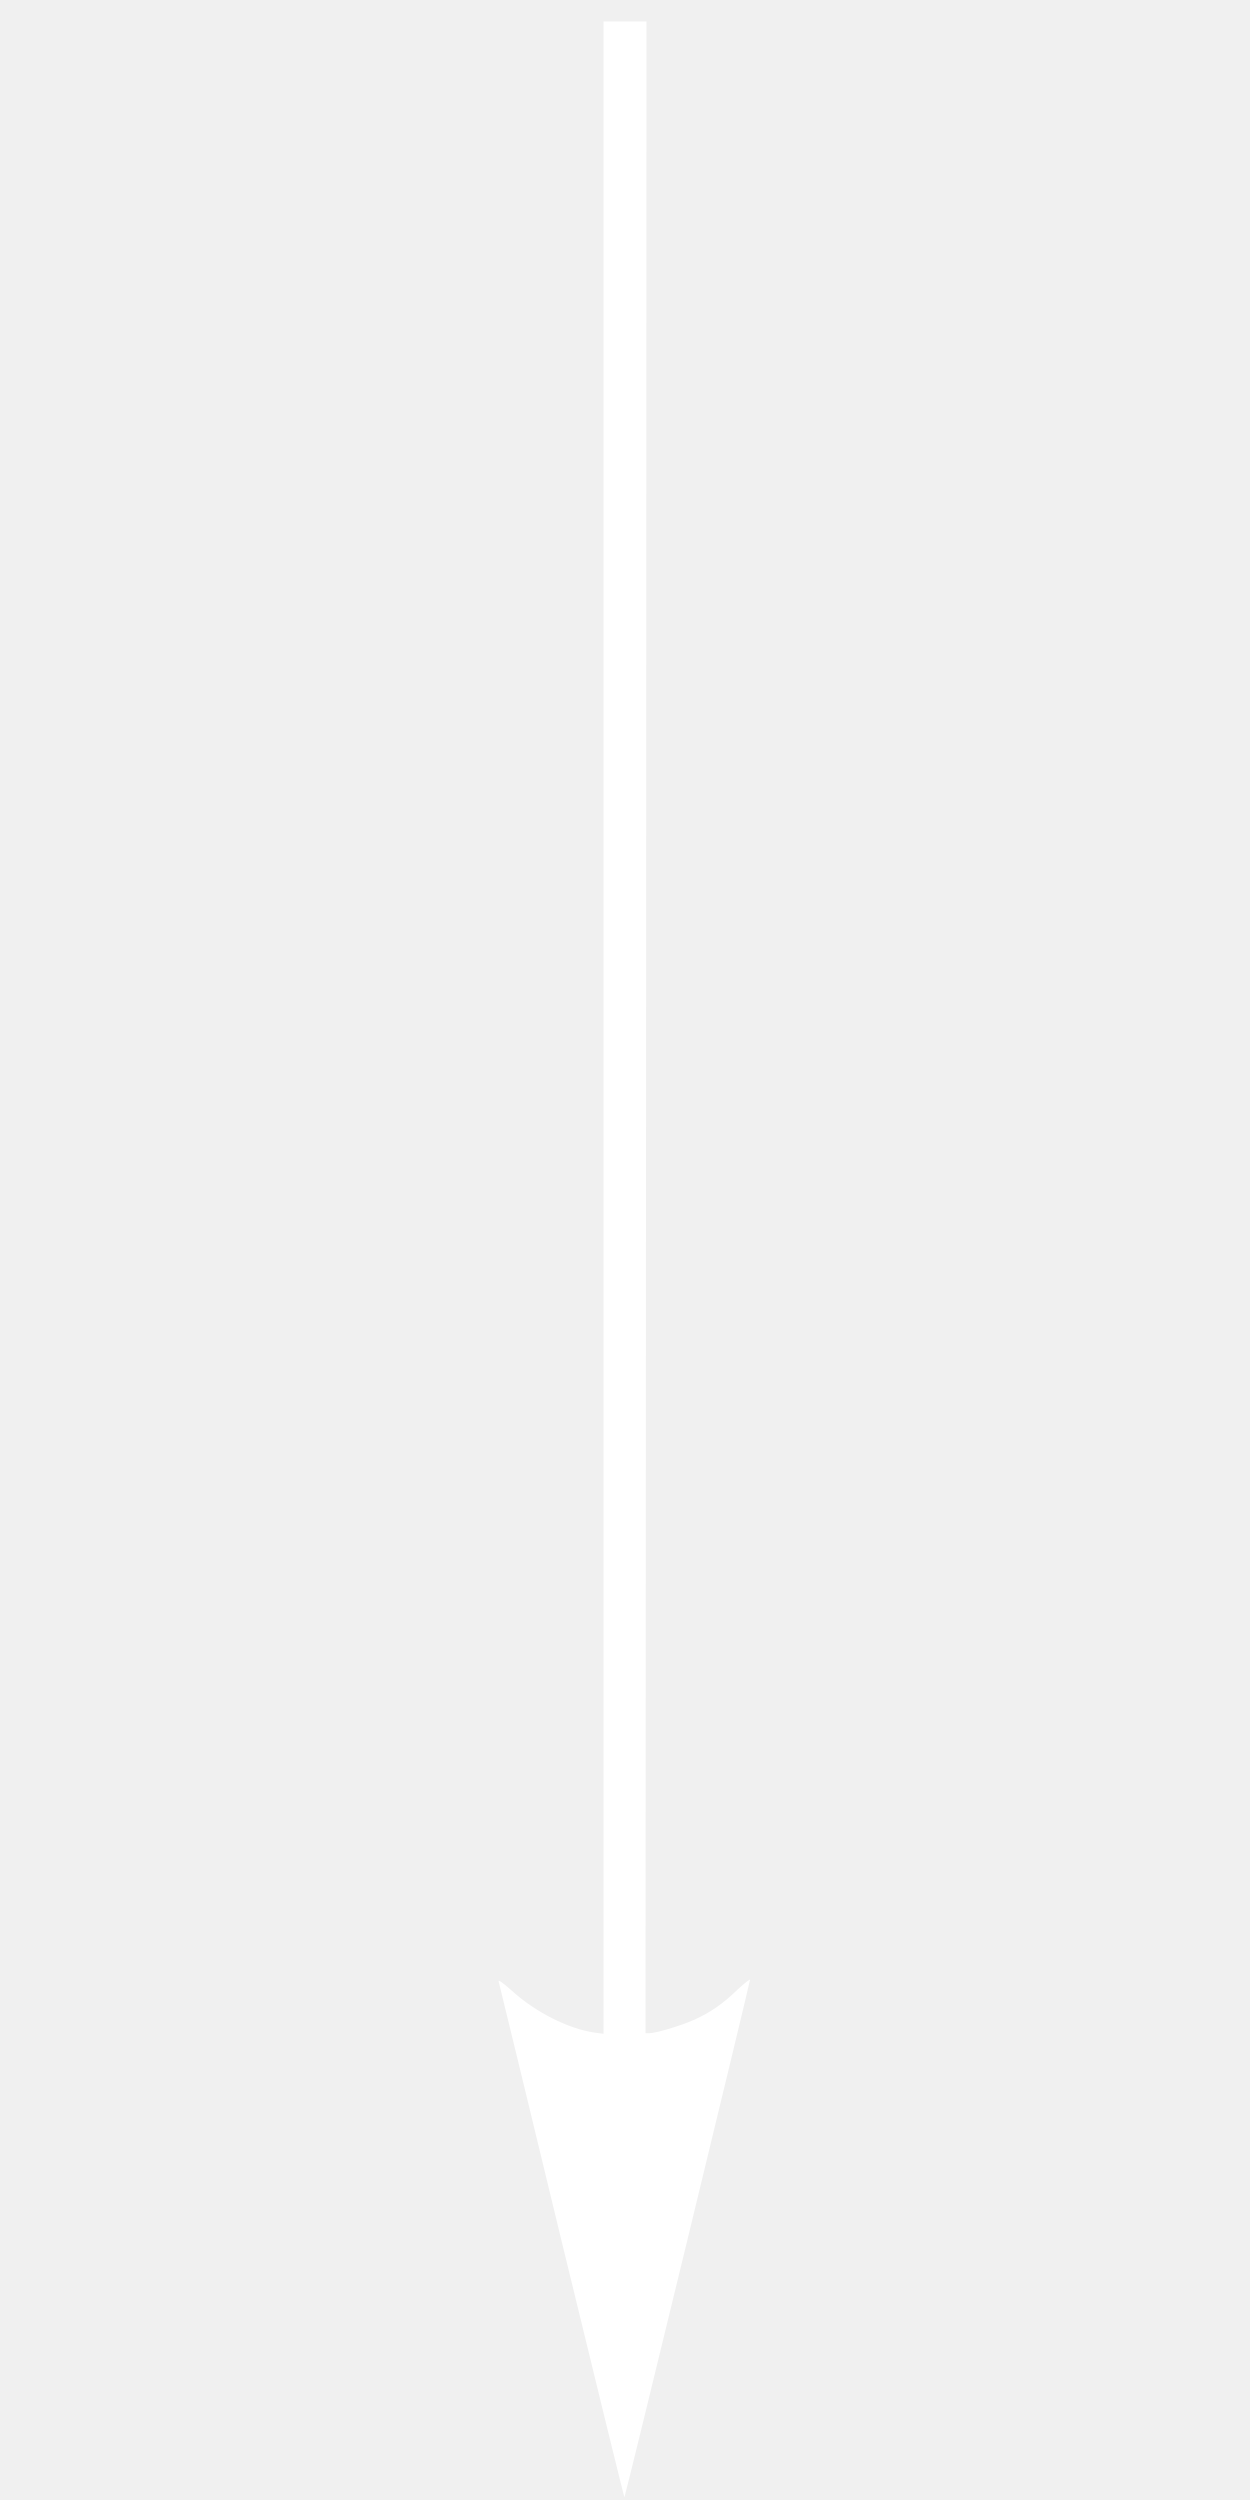
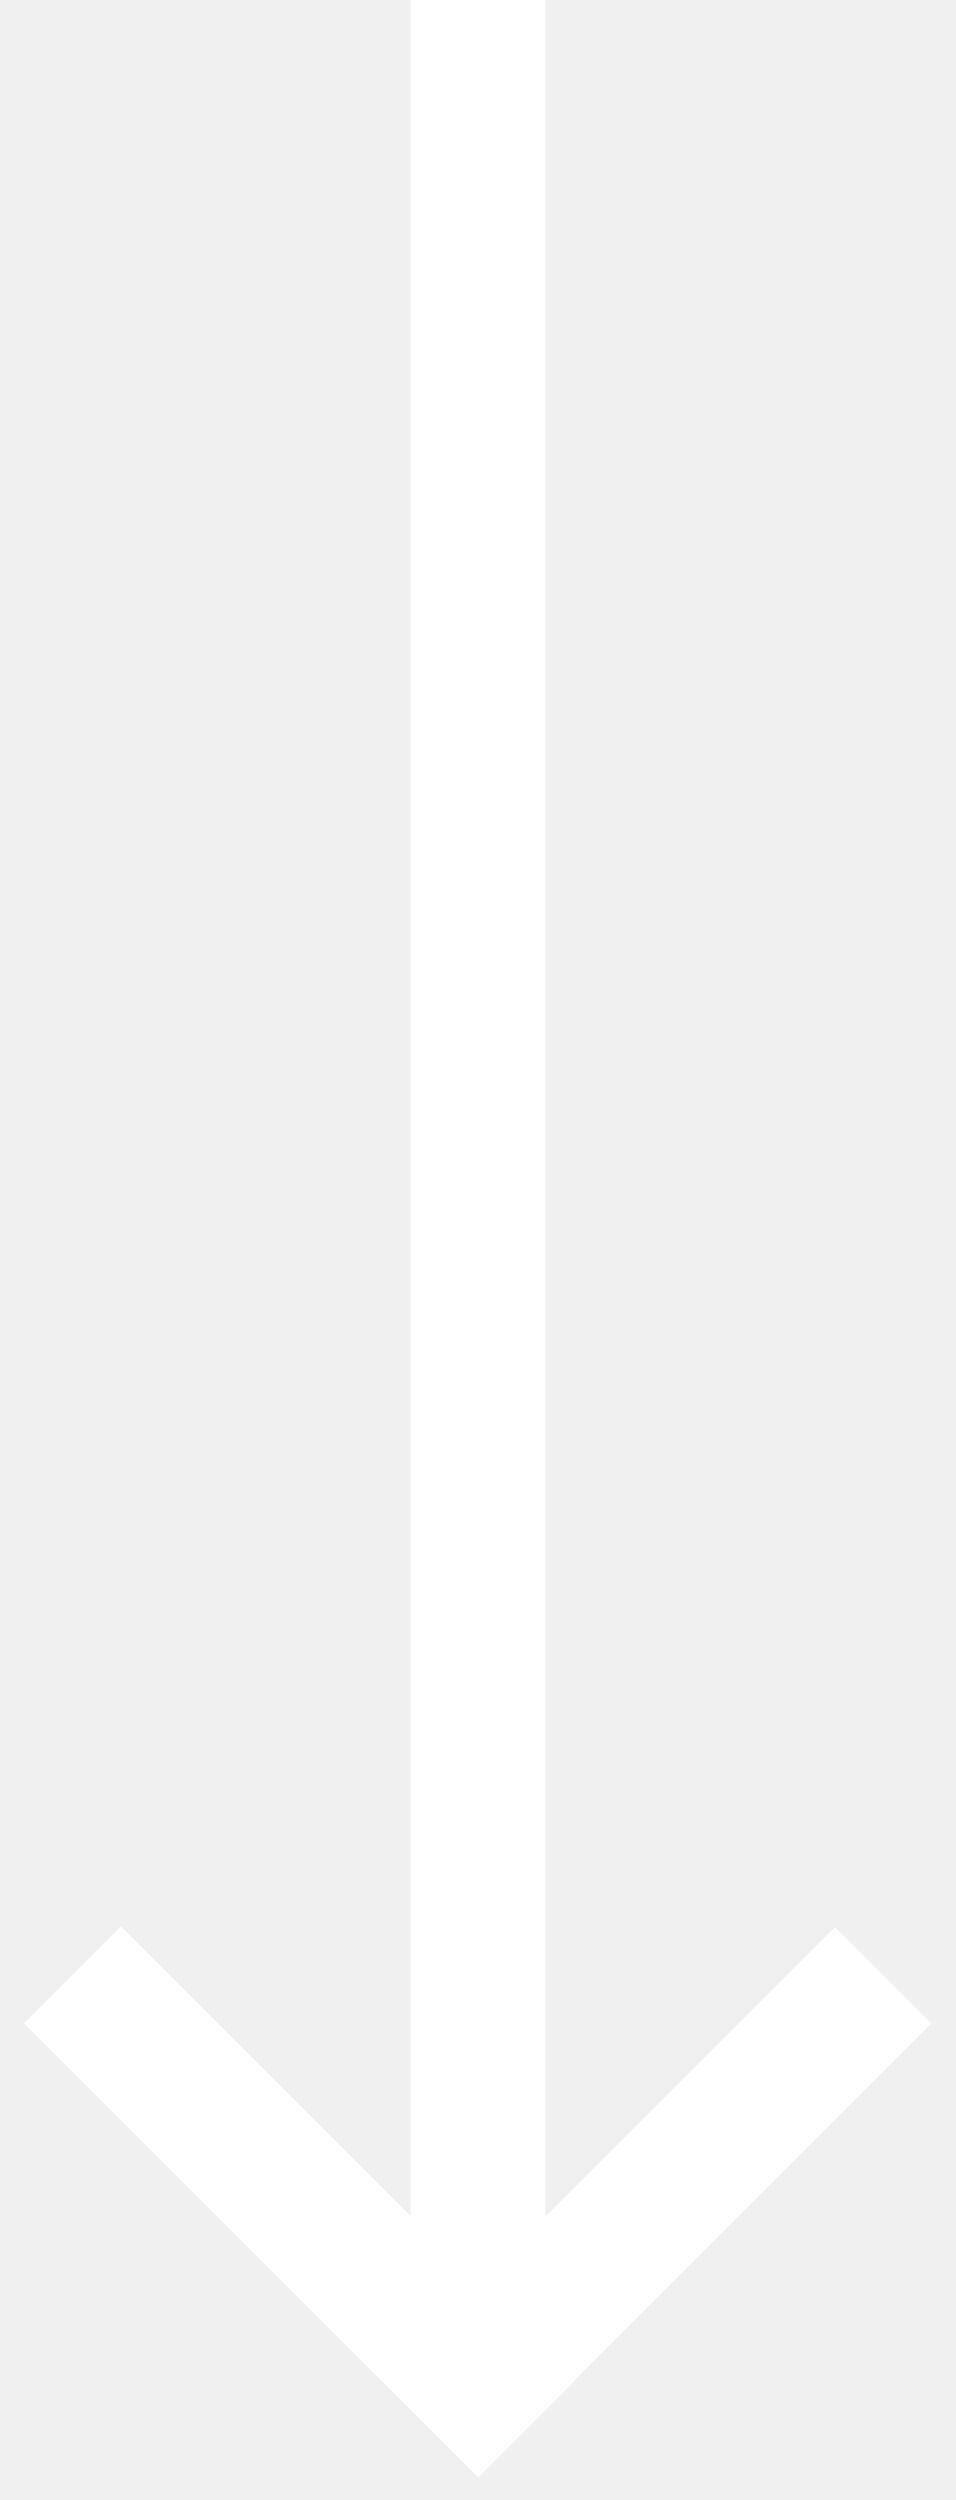
- <svg xmlns="http://www.w3.org/2000/svg" version="1.0" width="640pt" height="1280pt" viewBox="0 0 640 1280" preserveAspectRatio="xMidYMid meet">
-   <g transform="translate(0,1280) scale(0.1,-0.1)" fill="#FFF" stroke="none">
-     <path d="M3090 7539 l0 -5152 -45 6 c-134 19 -305 105 -426 216 -44 39 -69 57 -66 46 3 -11 149 -610 323 -1332 175 -722 320 -1311 321 -1309 5 4 643 2636 643 2649 0 6 -28 -17 -63 -49 -76 -74 -139 -117 -222 -155 -67 -30 -196 -69 -230 -69 l-20 0 3 5150 2 5150 -110 0 -110 0 0 -5151z" />
-   </g>
+ <svg xmlns="http://www.w3.org/2000/svg" width="39" height="102" viewBox="0 0 39 102" fill="none">
+   <rect x="16.75" width="5.5" height="98" fill="white" />
+   <rect x="0.987" y="82.556" width="5.592" height="26.199" transform="rotate(-45 0.986755 82.5556)" fill="white" />
+   <path d="M34.071 78.625L38.002 82.556L19.507 101.051C17.972 99.516 17.111 98.656 15.576 97.121L34.071 78.625Z" fill="white" />
</svg>
